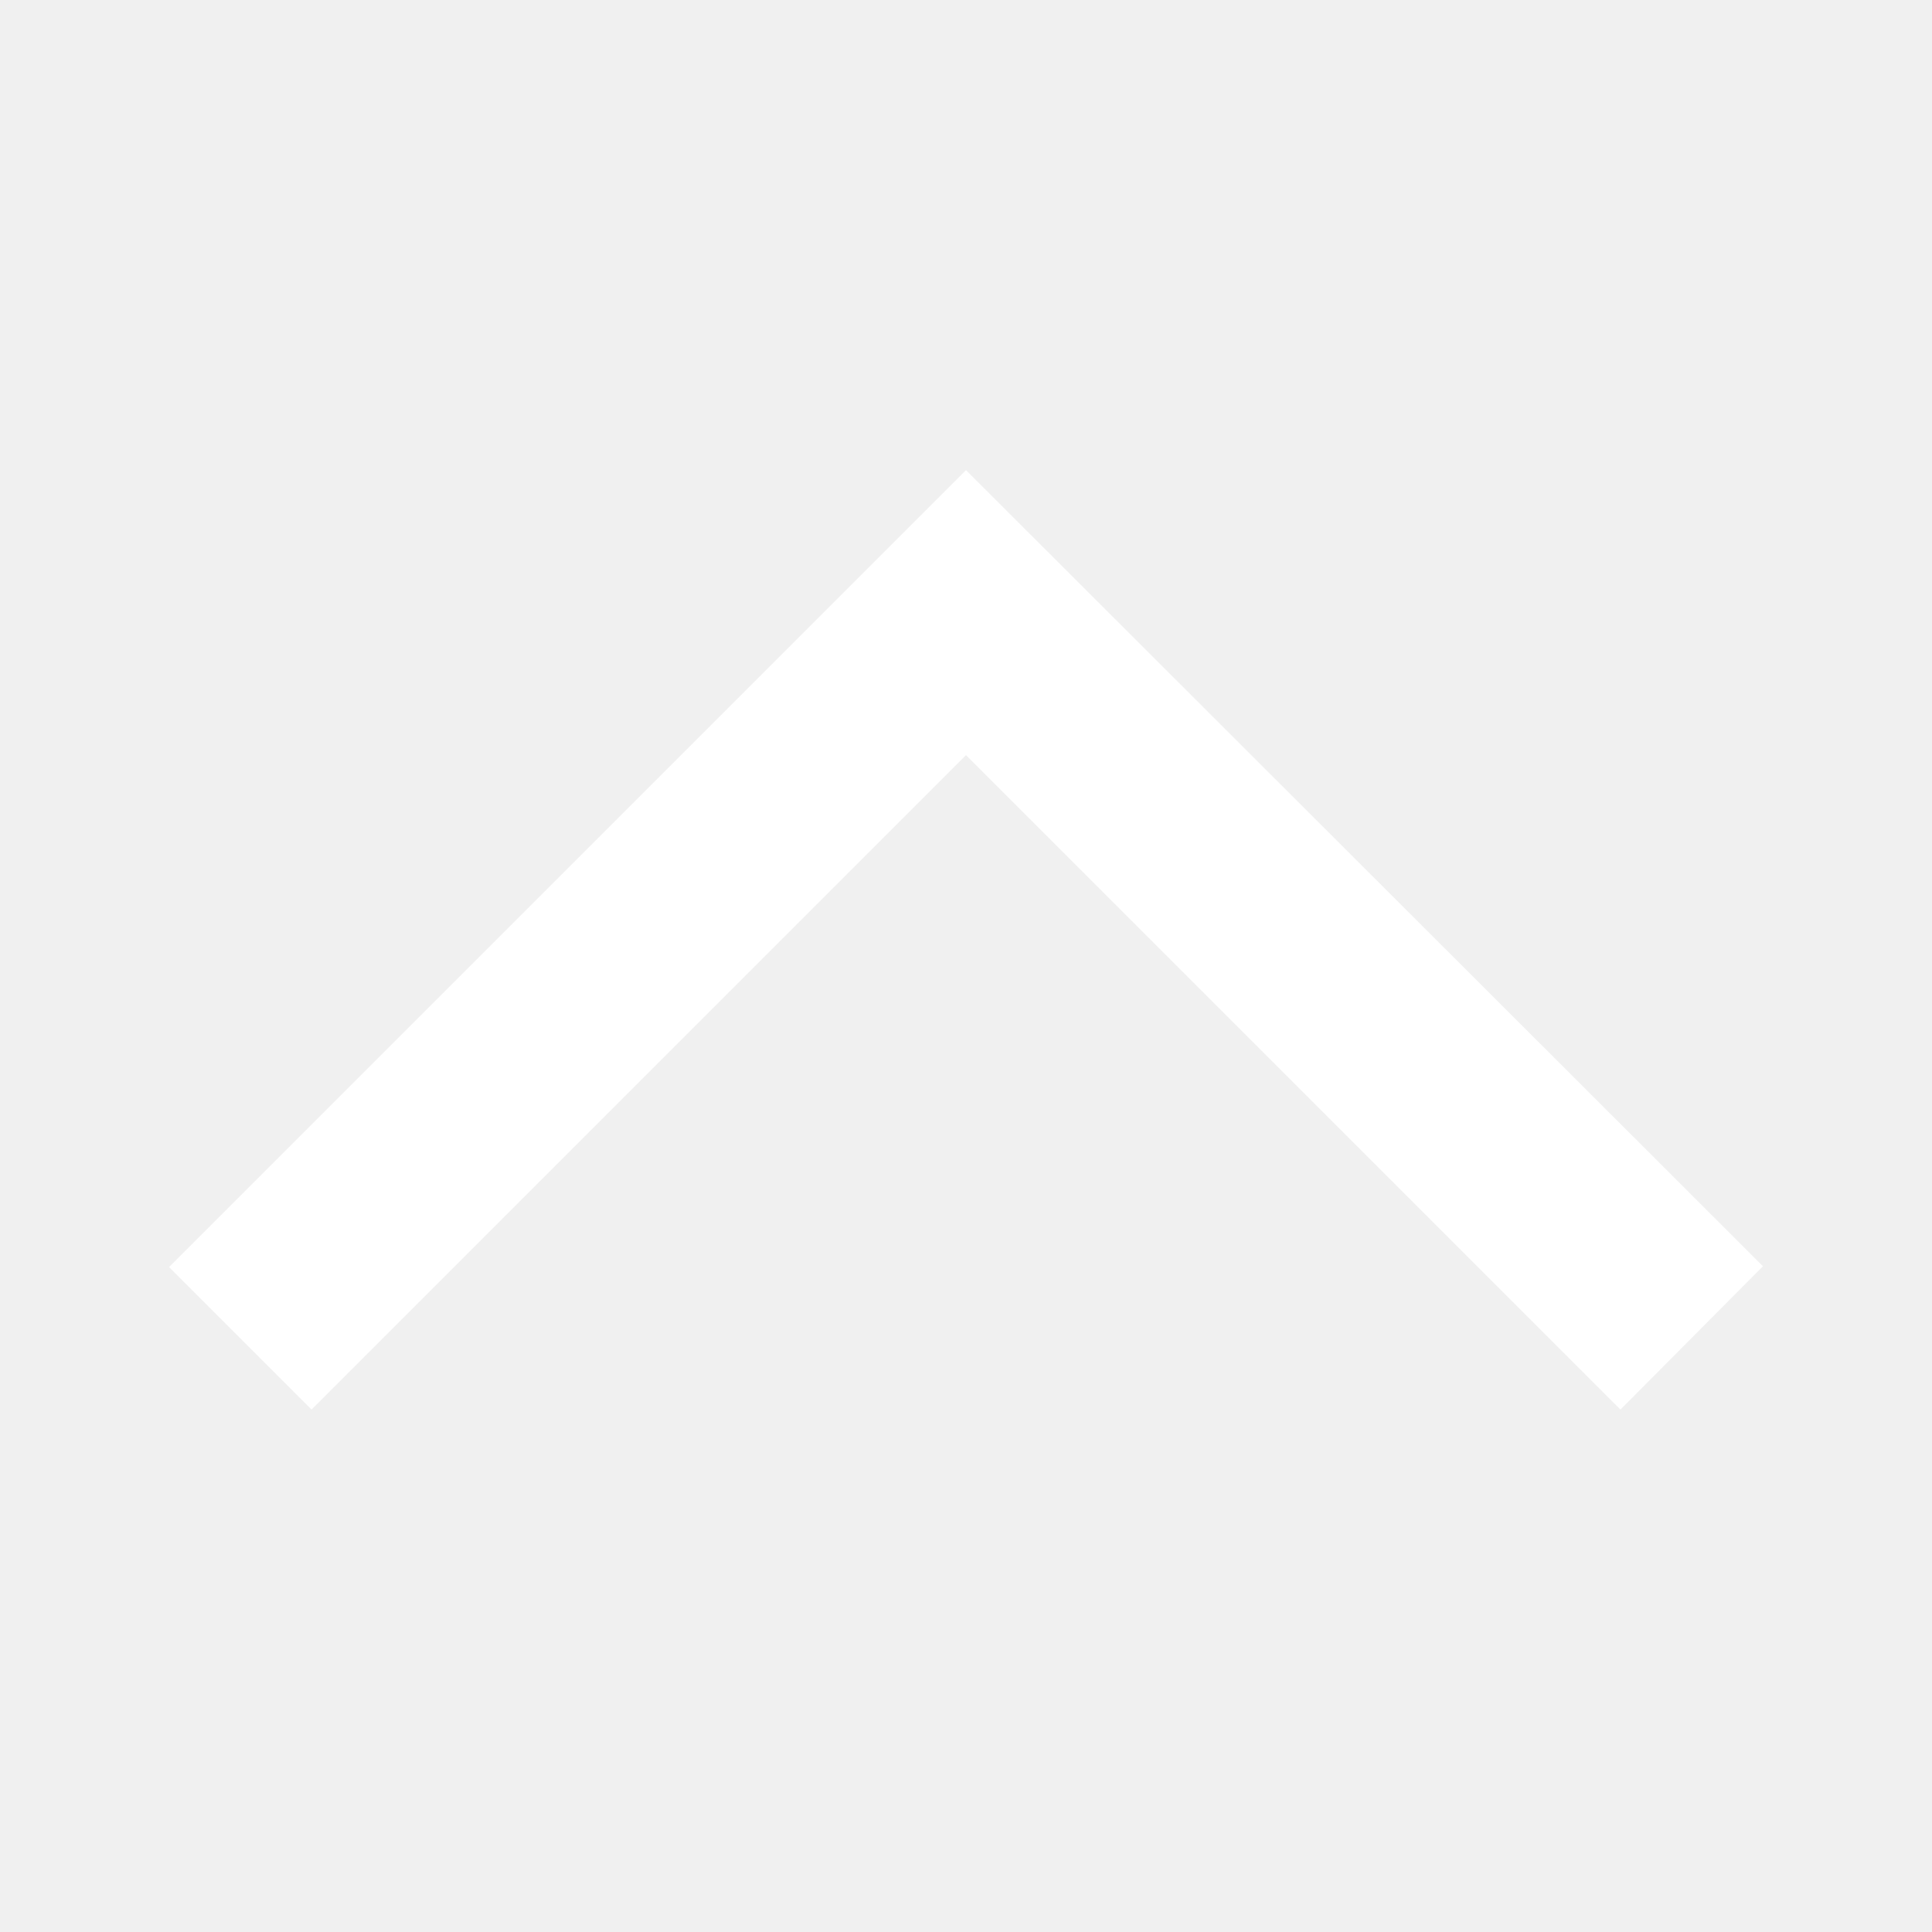
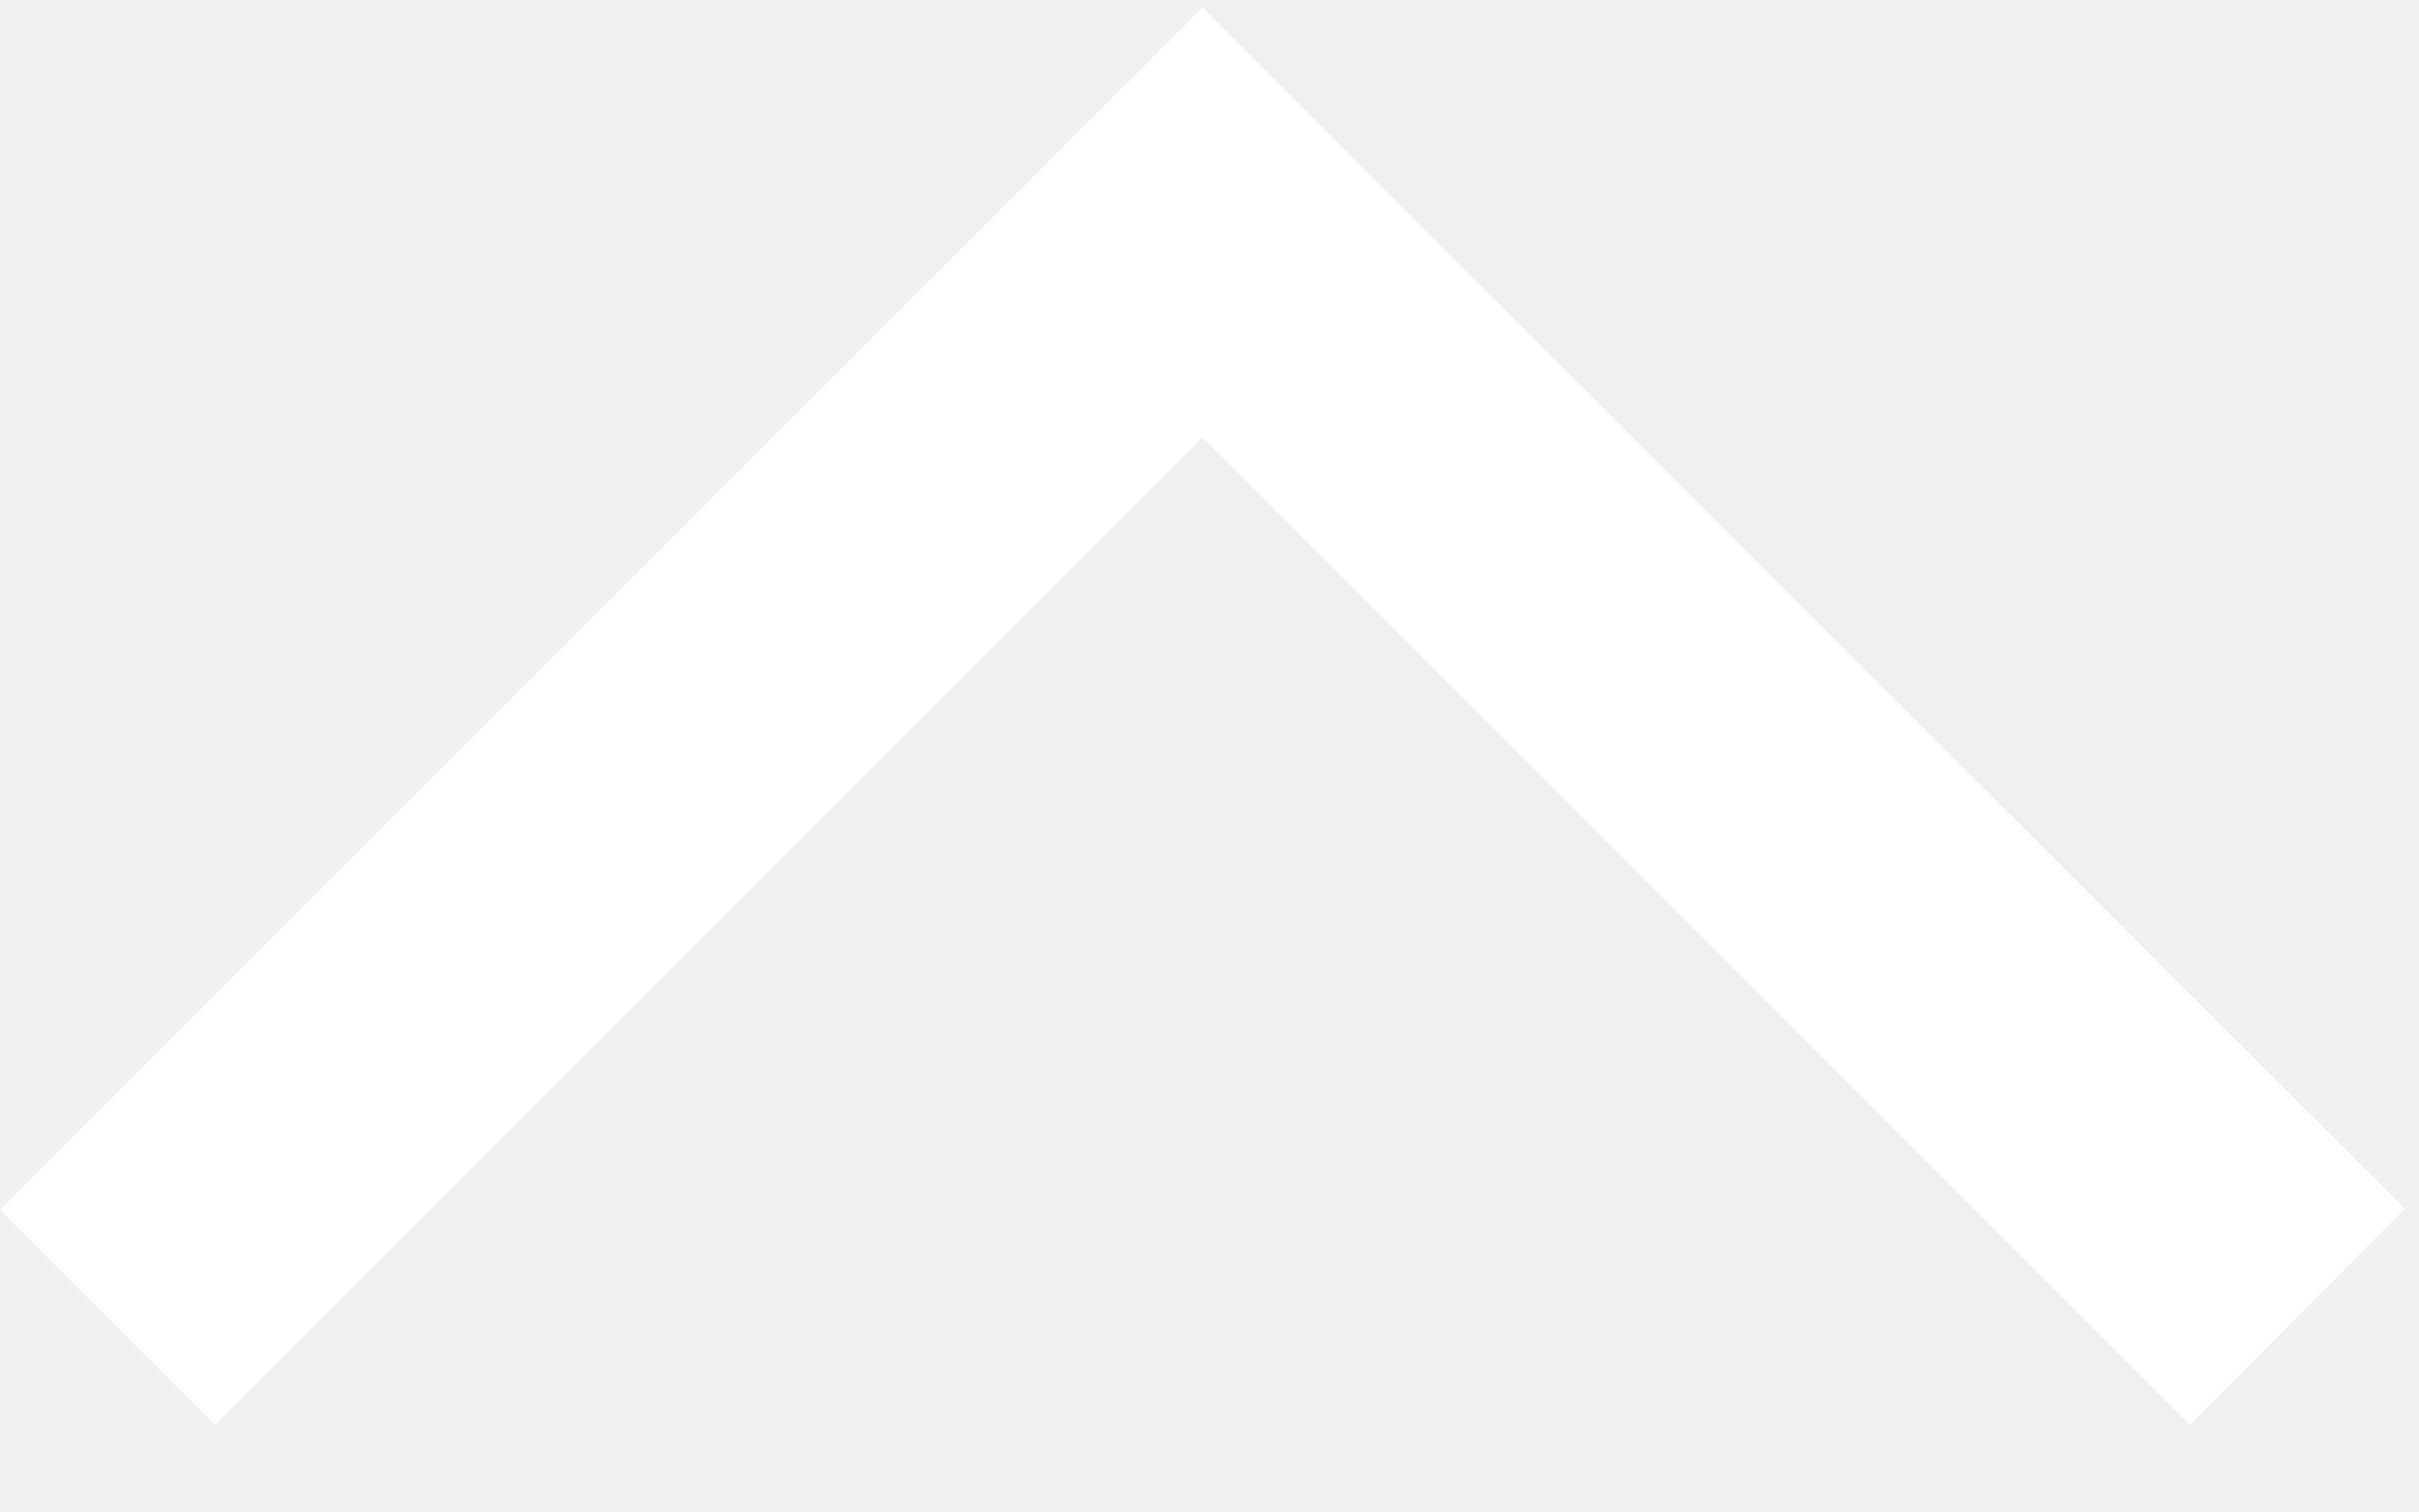
- <svg xmlns="http://www.w3.org/2000/svg" width="32" height="32" viewBox="0 0 32 32" fill="none">
-   <g clip-path="url(#clip0_8_233)">
-     <path d="M26.84 23.347L29.2 20.973L16 7.787L2.8 20.987L5.16 23.347L16 12.507L26.84 23.347V23.347Z" fill="white" />
-   </g>
-   <defs>
-     <clipPath id="clip0_8_233">
-       <rect width="32" height="32" fill="white" transform="translate(32) rotate(90)" />
-     </clipPath>
-   </defs>
+ <svg xmlns="http://www.w3.org/2000/svg" width="24" height="15" viewBox="0 0 24 15" fill="none">
+   <path d="M21.727 14.14L23.86 11.995L11.93 0.076L-5.01125e-05 12.007L2.133 14.14L11.93 4.343L21.727 14.14Z" fill="white" />
</svg>
